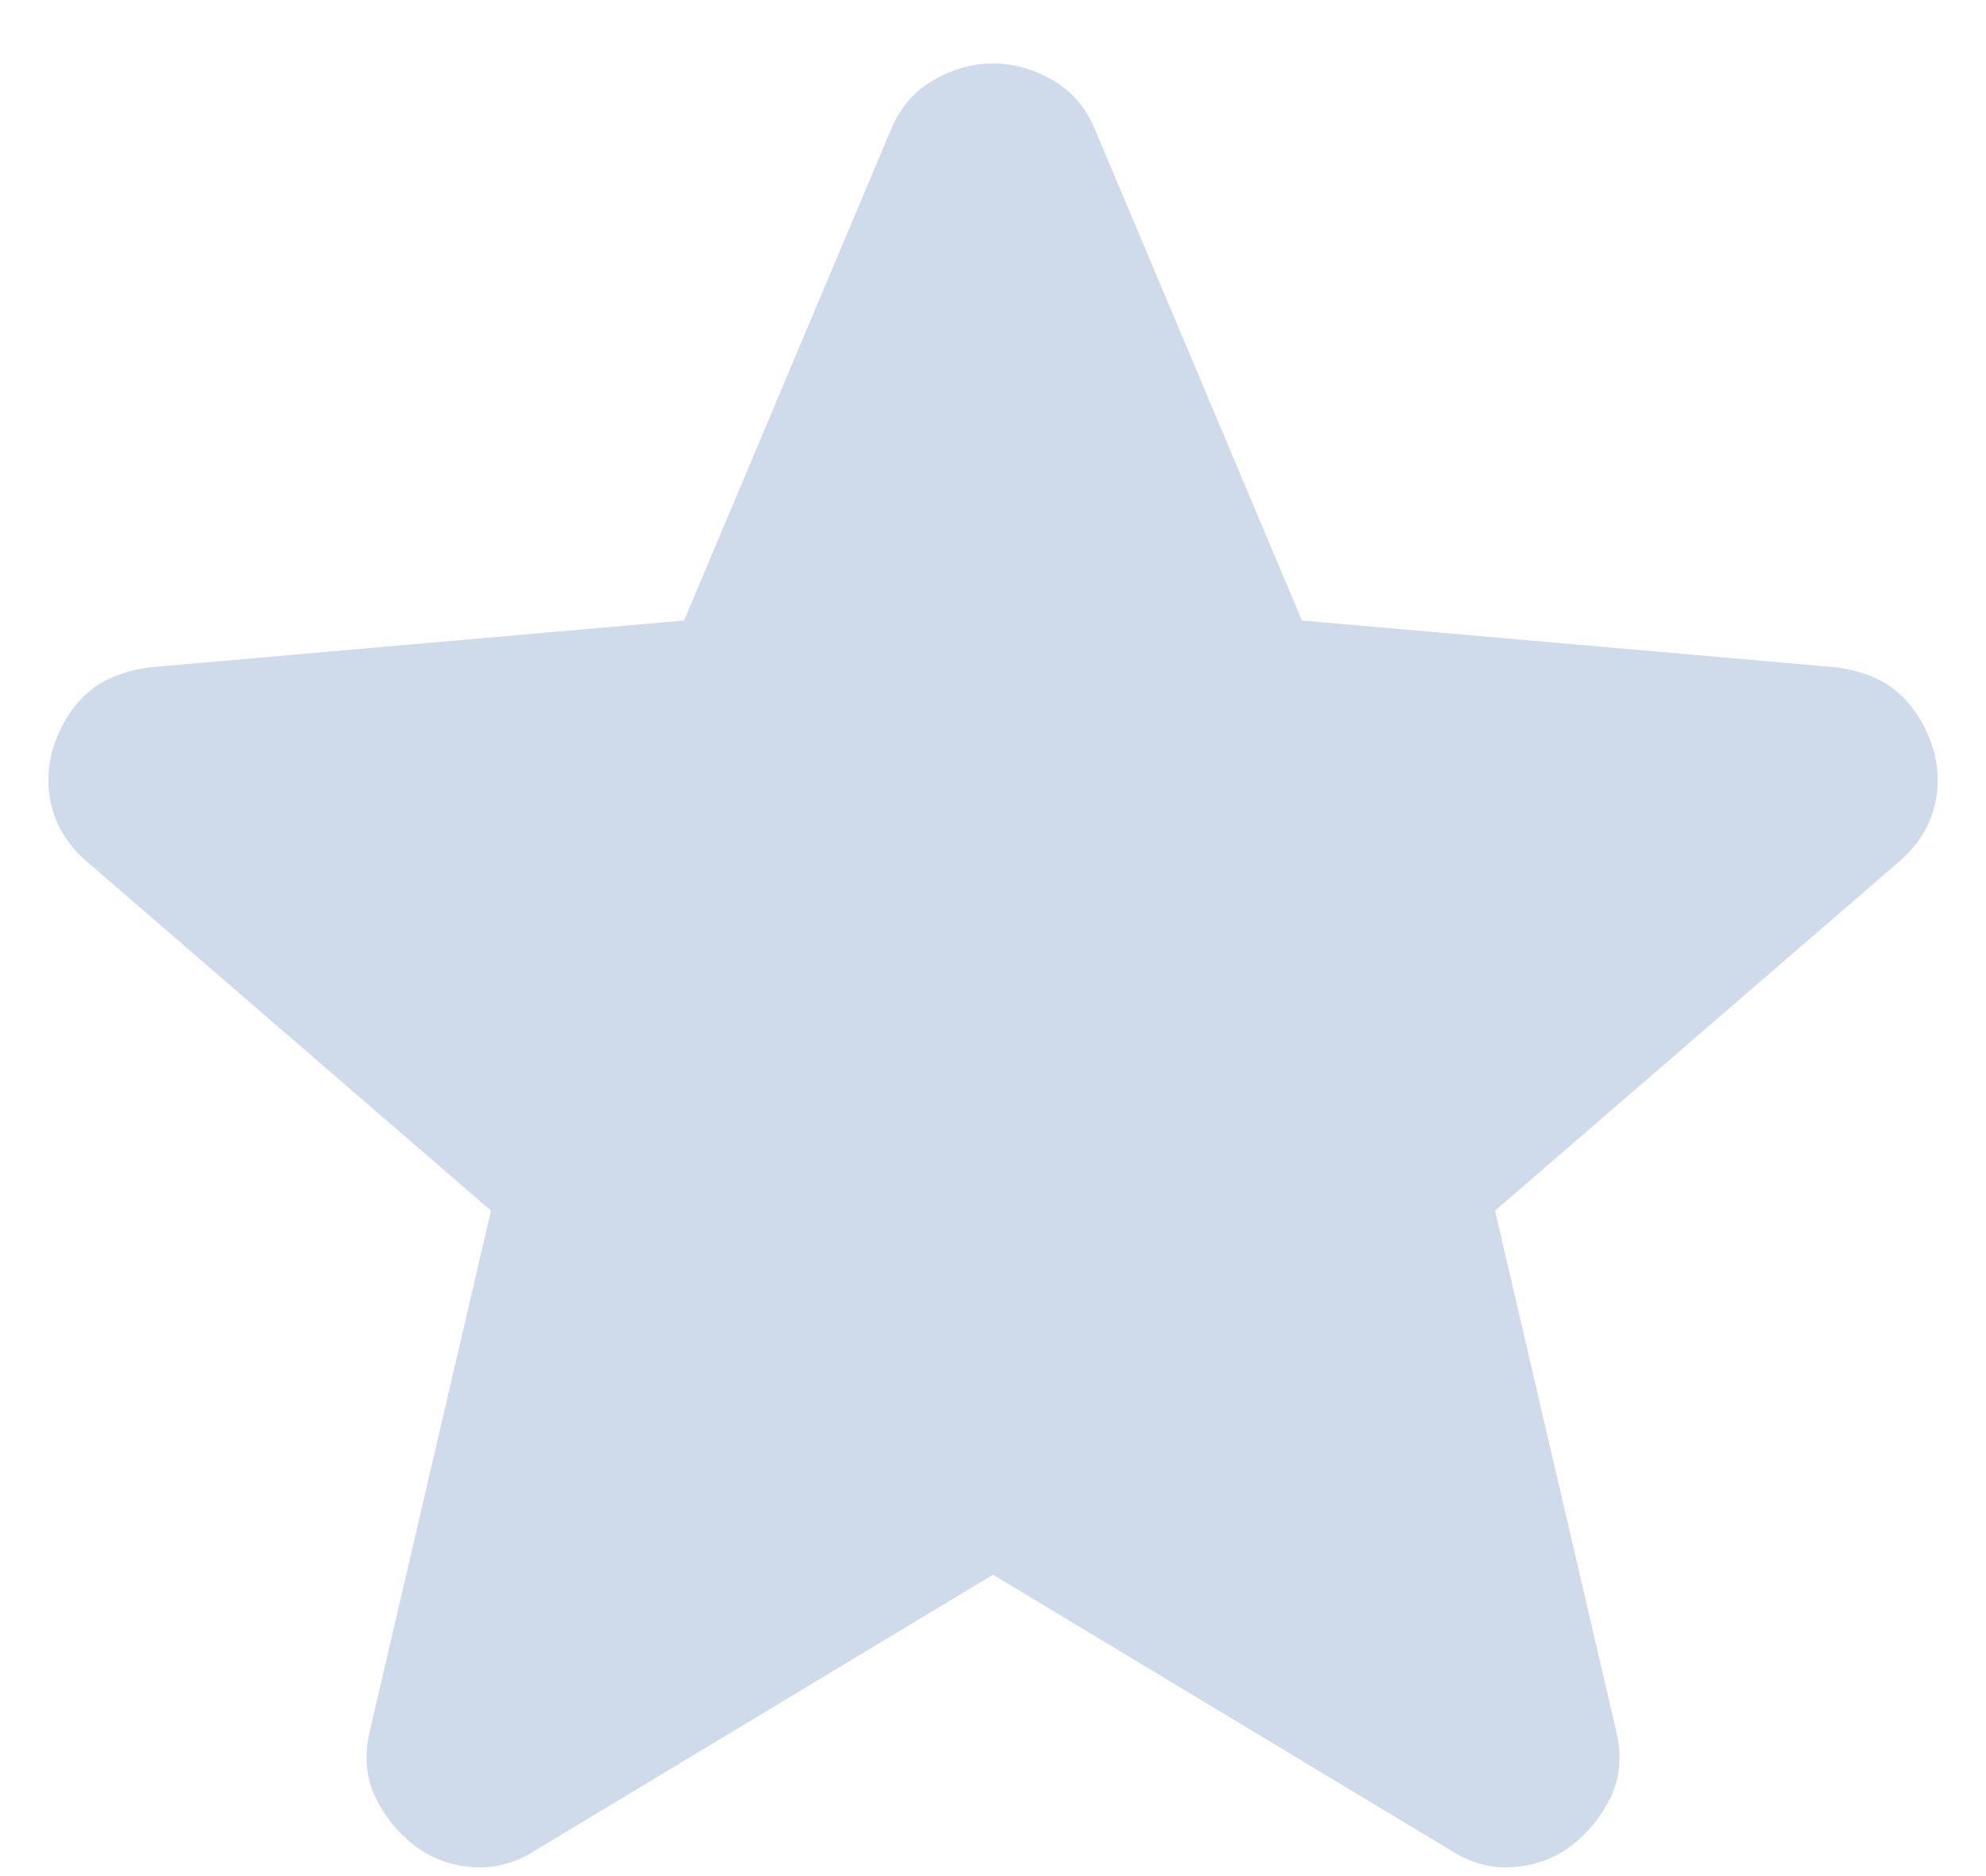
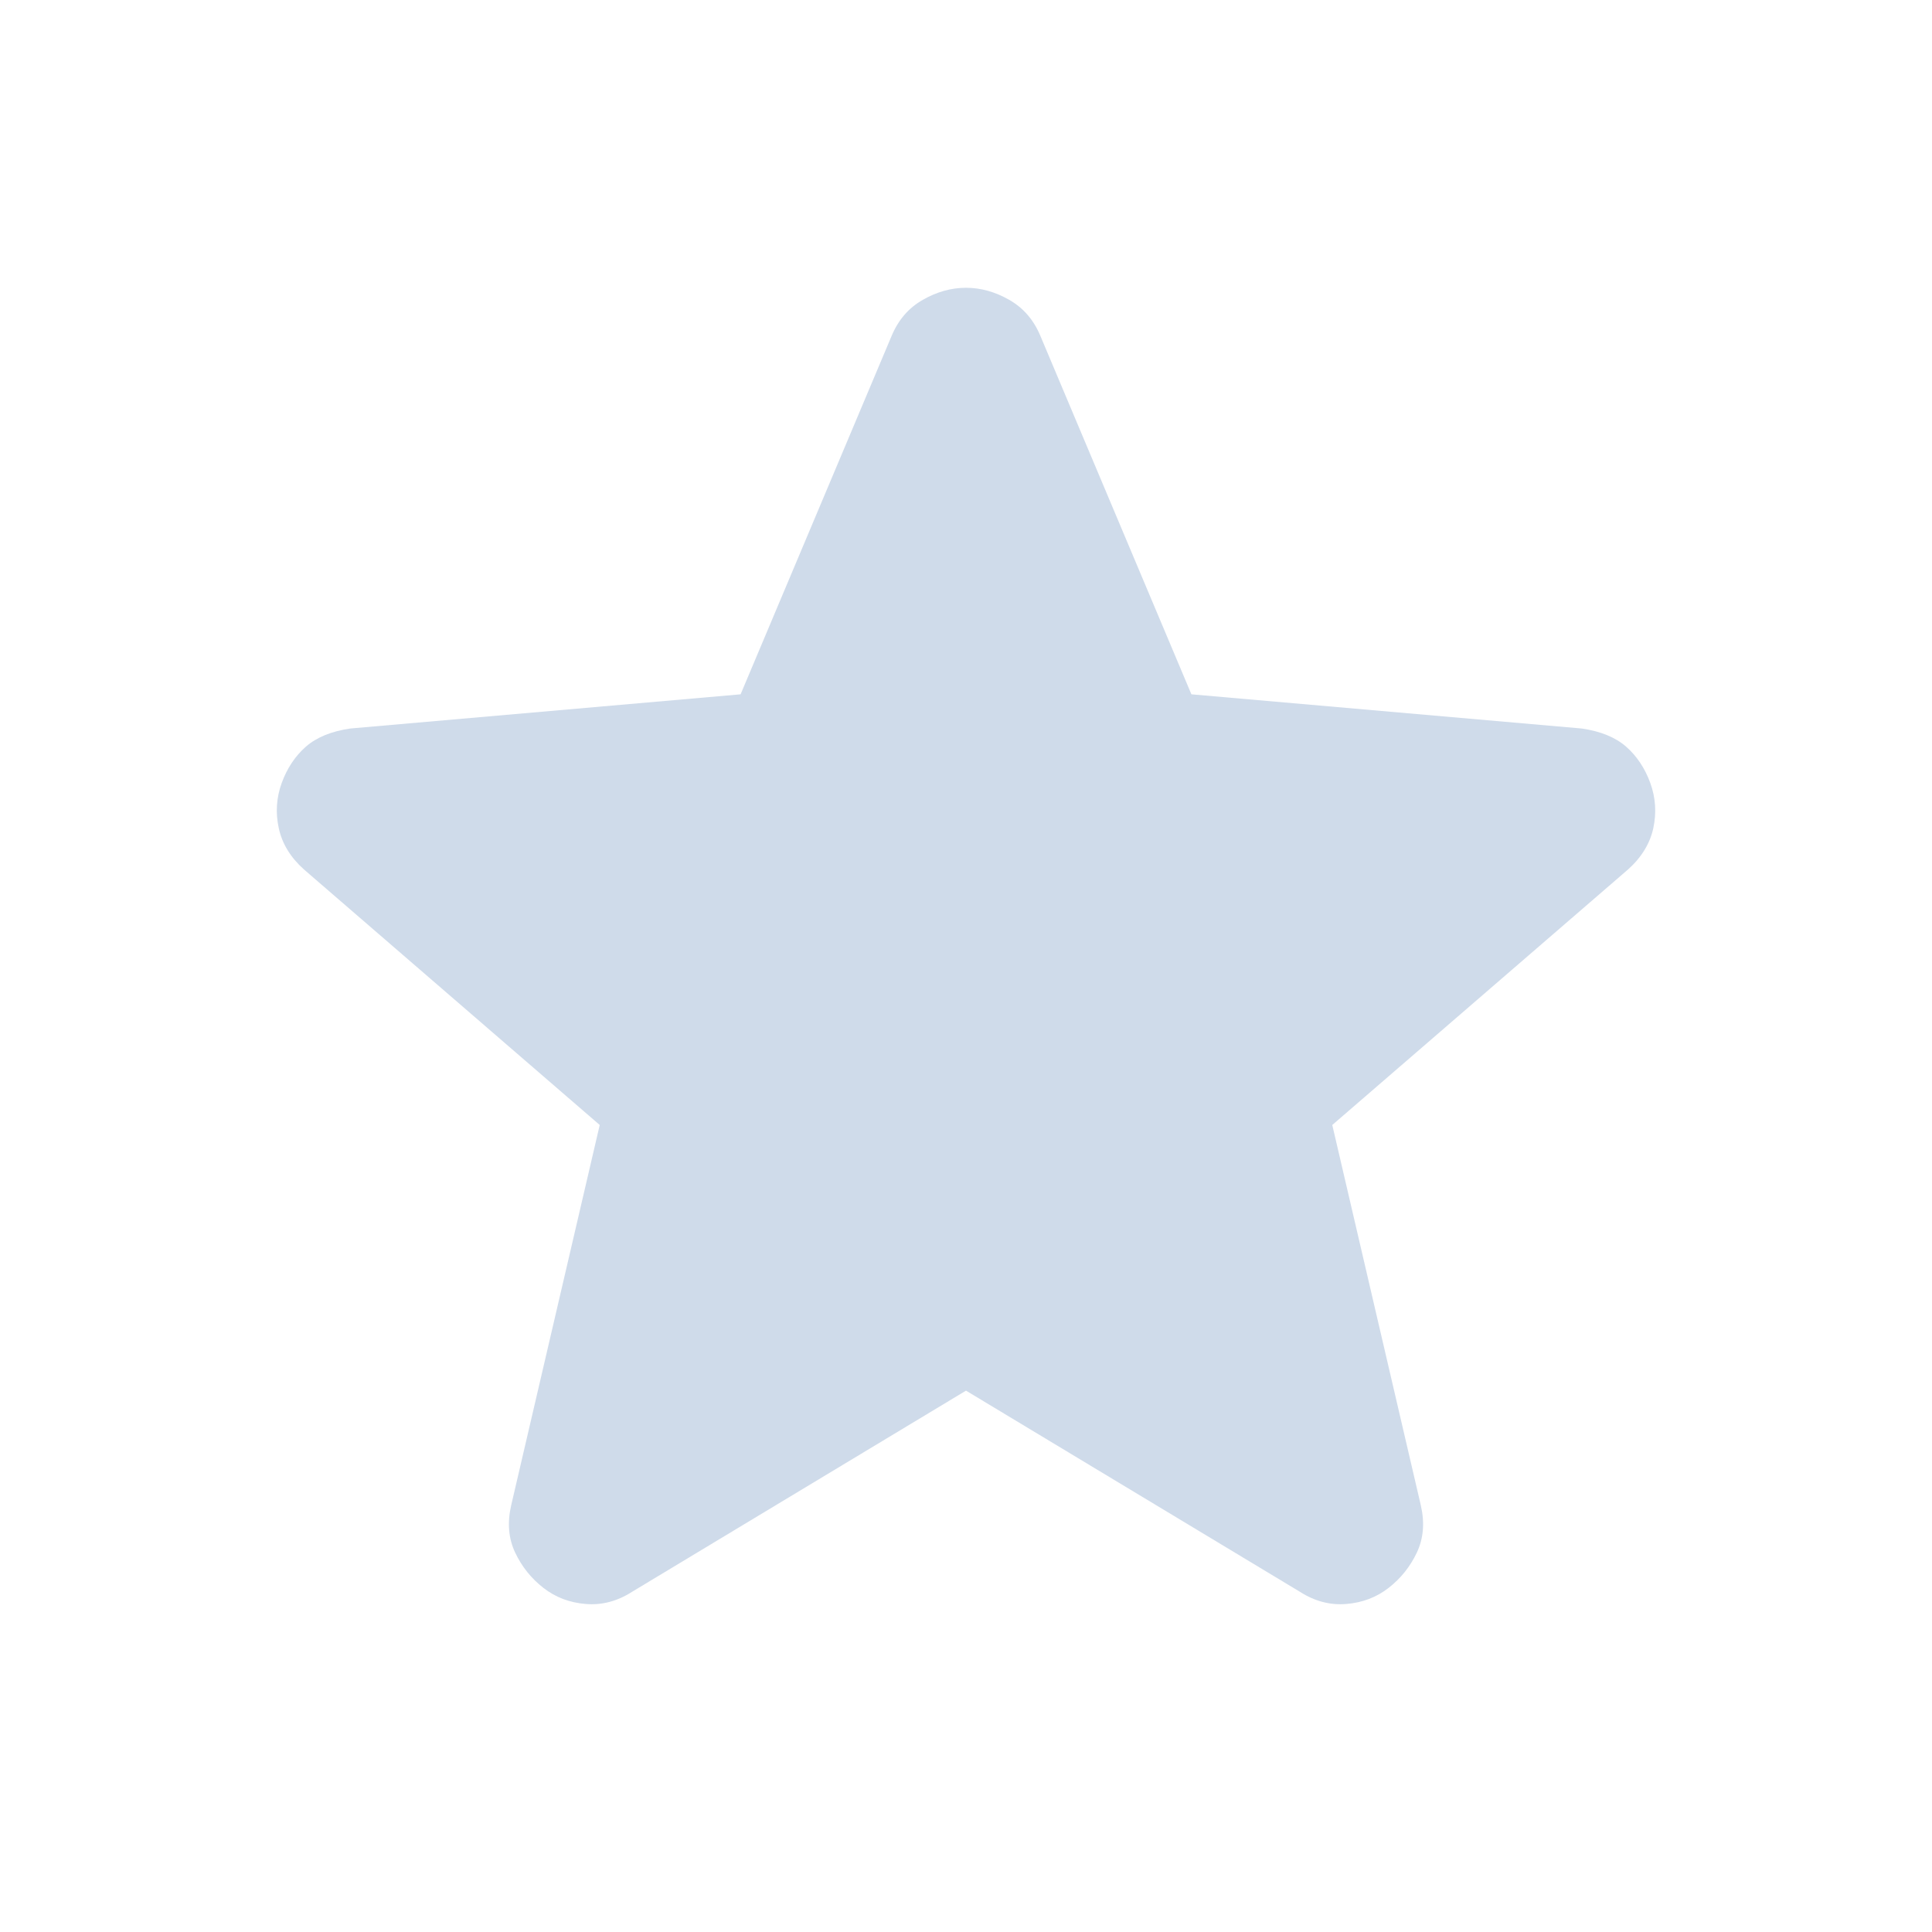
- <svg xmlns="http://www.w3.org/2000/svg" width="18" height="17" viewBox="0 0 18 17" fill="none">
-   <path d="M9 14.275L4.85 16.775C4.667 16.892 4.475 16.942 4.275 16.925C4.075 16.909 3.9 16.842 3.75 16.725C3.6 16.608 3.483 16.463 3.4 16.288C3.317 16.113 3.3 15.917 3.35 15.7L4.45 10.975L0.775 7.8C0.608 7.65 0.504 7.479 0.463 7.288C0.421 7.096 0.433 6.909 0.5 6.725C0.567 6.542 0.667 6.392 0.8 6.275C0.933 6.159 1.117 6.084 1.35 6.05L6.2 5.625L8.075 1.175C8.158 0.975 8.288 0.825 8.463 0.725C8.638 0.625 8.817 0.575 9 0.575C9.183 0.575 9.363 0.625 9.538 0.725C9.713 0.825 9.842 0.975 9.925 1.175L11.8 5.625L16.65 6.05C16.883 6.084 17.067 6.159 17.2 6.275C17.333 6.392 17.433 6.542 17.5 6.725C17.567 6.909 17.579 7.096 17.538 7.288C17.496 7.479 17.392 7.65 17.225 7.8L13.55 10.975L14.65 15.7C14.7 15.917 14.683 16.113 14.6 16.288C14.517 16.463 14.4 16.608 14.25 16.725C14.1 16.842 13.925 16.909 13.725 16.925C13.525 16.942 13.333 16.892 13.15 16.775L9 14.275Z" fill="#CFDBEA" />
+ <svg xmlns="http://www.w3.org/2000/svg" width="24" height="24" viewBox="0 0 24 24" fill="none">
+   <path d="M12 17.275L7.85 19.775C7.667 19.892 7.475 19.942 7.275 19.925C7.075 19.909 6.9 19.842 6.75 19.725C6.6 19.608 6.483 19.463 6.4 19.288C6.317 19.113 6.3 18.917 6.35 18.7L7.45 13.975L3.775 10.8C3.608 10.65 3.504 10.479 3.463 10.288C3.421 10.096 3.433 9.909 3.5 9.725C3.567 9.542 3.667 9.392 3.8 9.275C3.933 9.159 4.117 9.084 4.35 9.05L9.2 8.625L11.075 4.175C11.158 3.975 11.287 3.825 11.463 3.725C11.637 3.625 11.817 3.575 12 3.575C12.183 3.575 12.363 3.625 12.537 3.725C12.713 3.825 12.842 3.975 12.925 4.175L14.8 8.625L19.65 9.05C19.883 9.084 20.067 9.159 20.2 9.275C20.333 9.392 20.433 9.542 20.5 9.725C20.567 9.909 20.579 10.096 20.538 10.288C20.496 10.479 20.392 10.65 20.225 10.8L16.55 13.975L17.65 18.7C17.7 18.917 17.683 19.113 17.6 19.288C17.517 19.463 17.4 19.608 17.25 19.725C17.1 19.842 16.925 19.909 16.725 19.925C16.525 19.942 16.333 19.892 16.15 19.775L12 17.275Z" fill="#CFDBEA" />
</svg>
